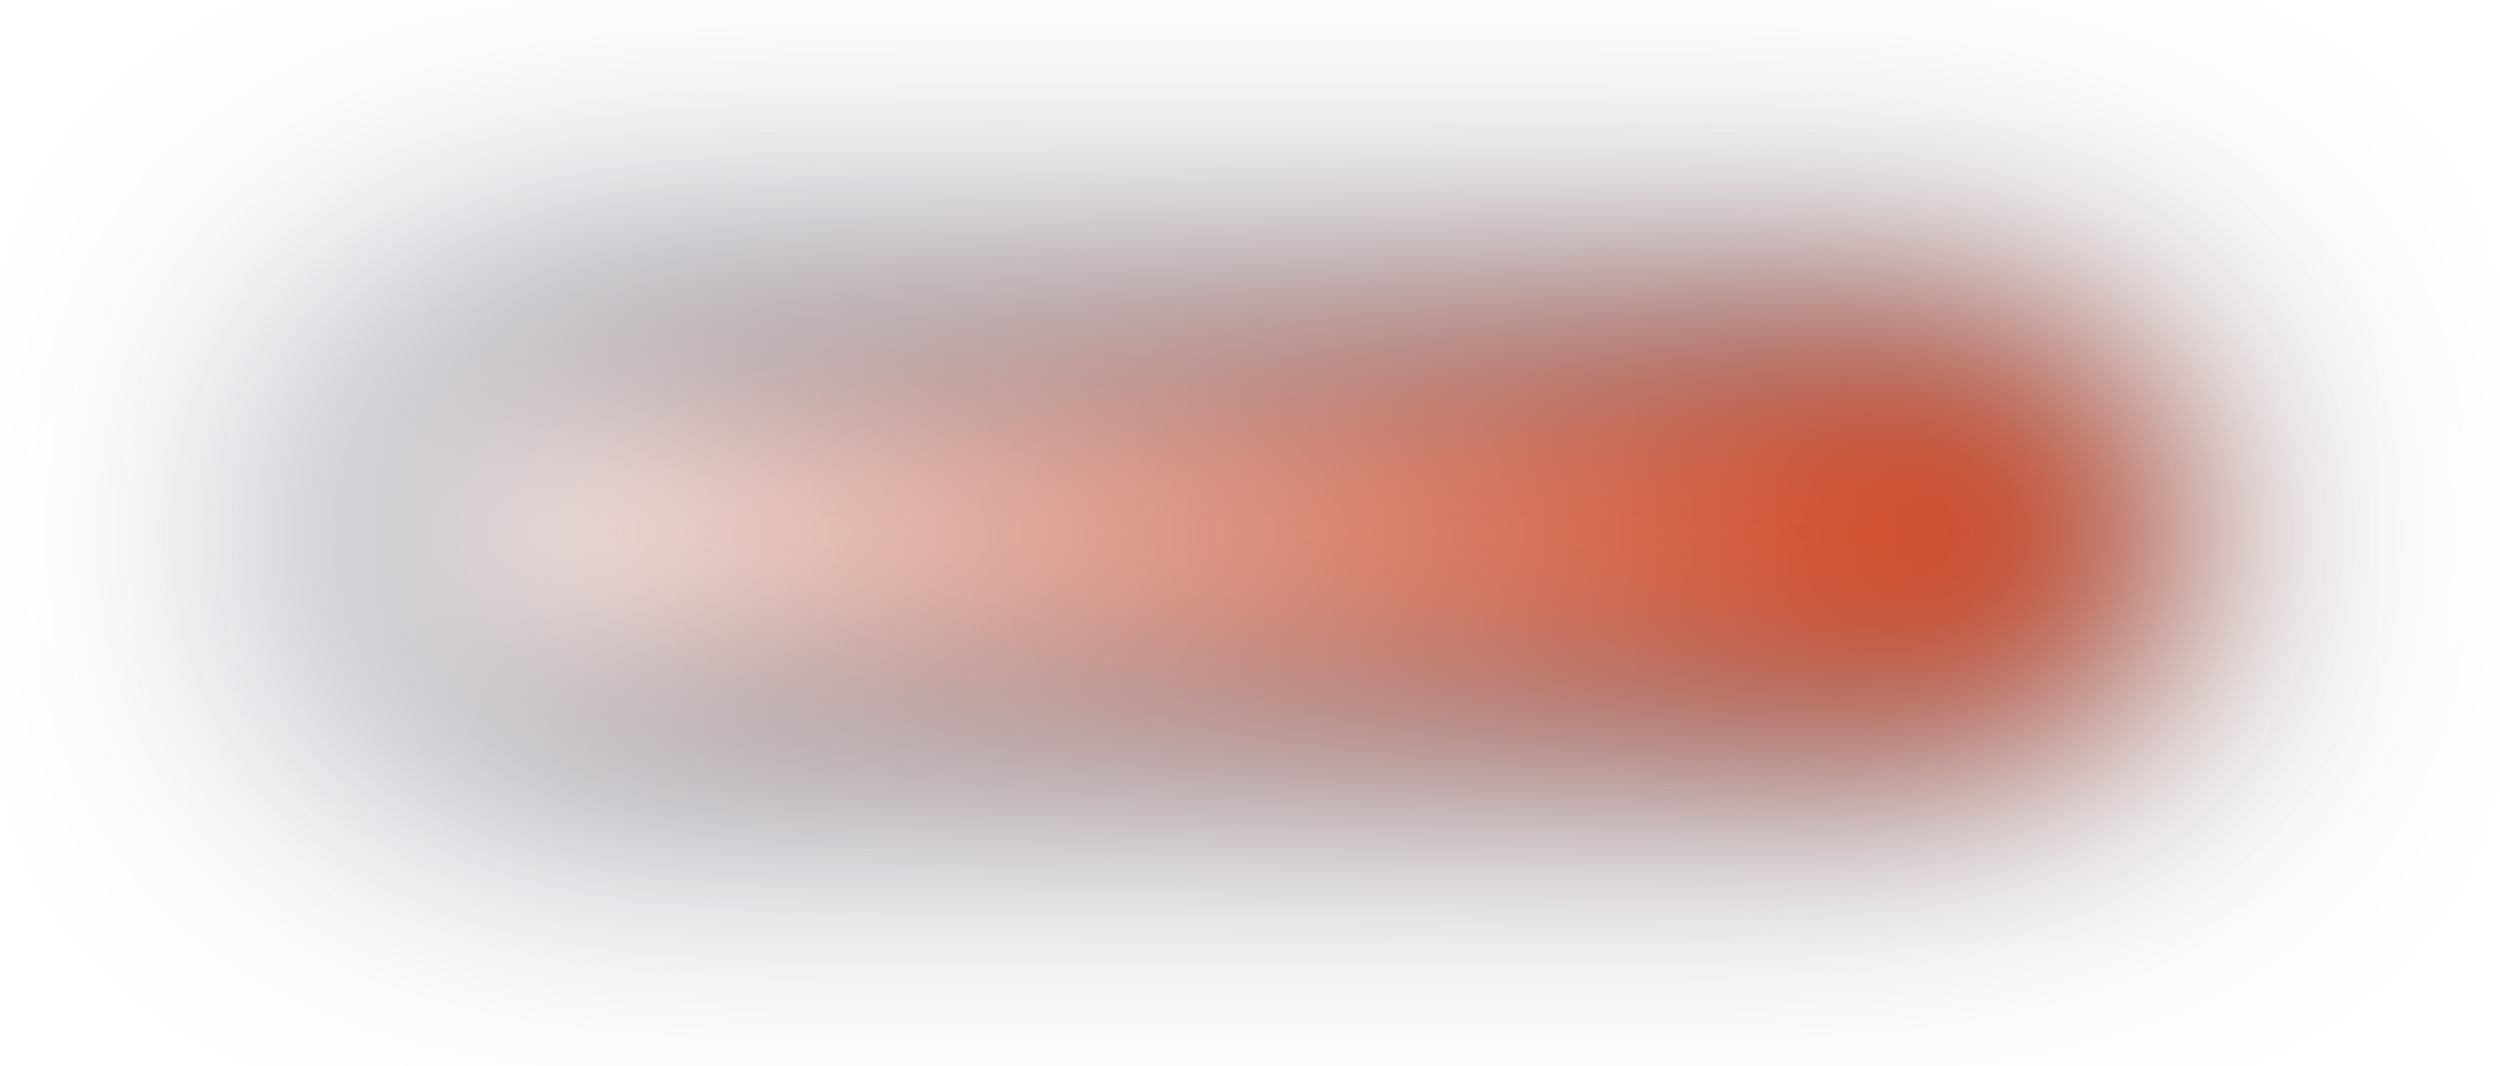
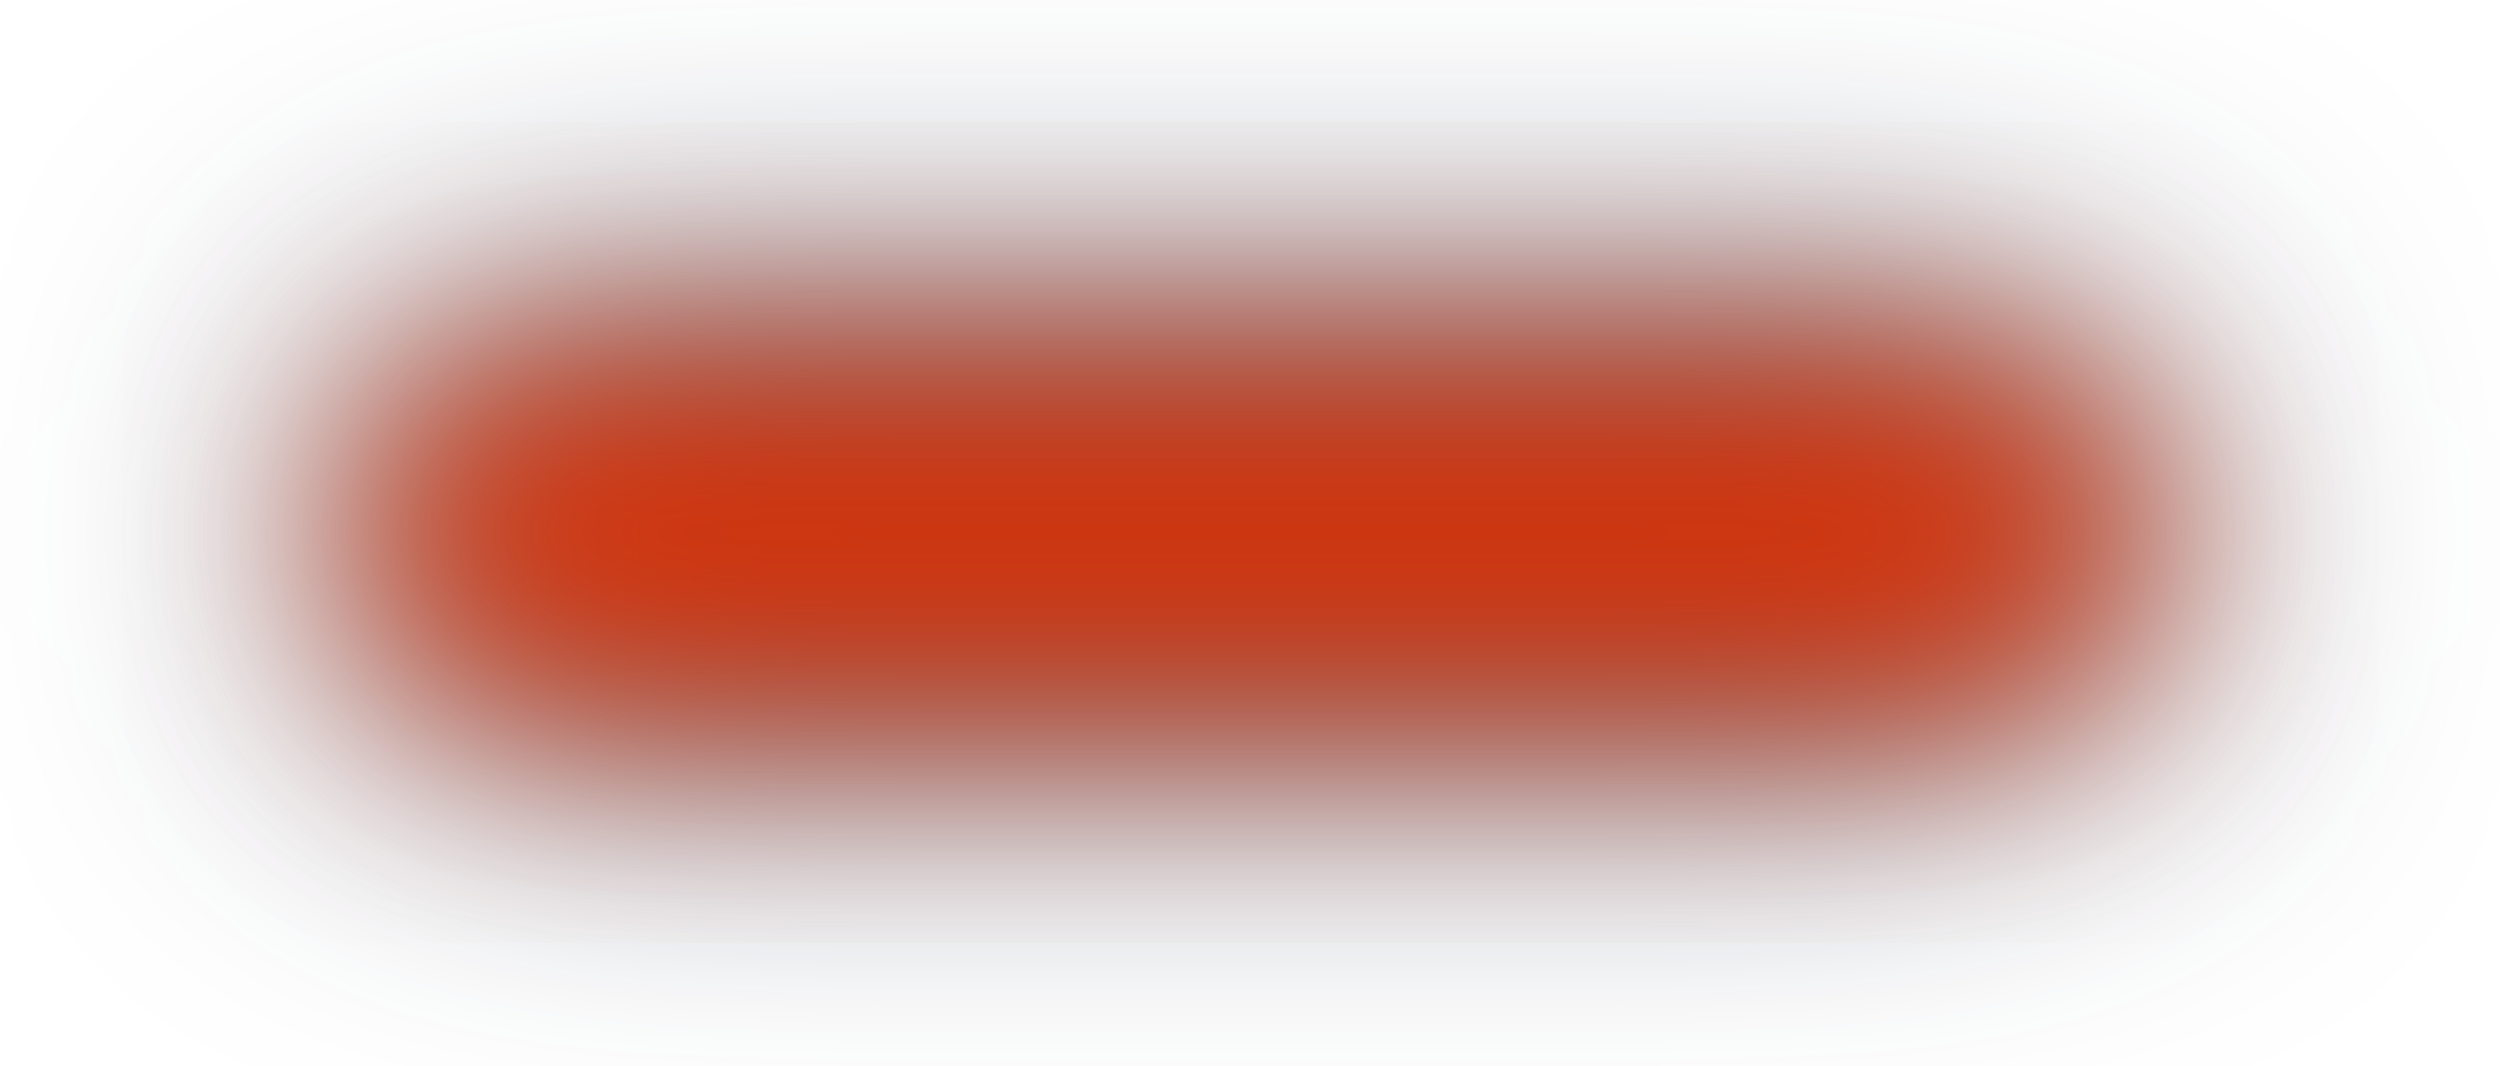
<svg xmlns="http://www.w3.org/2000/svg" width="305" height="130" fill="none">
  <g filter="url(#a)">
    <path fill-rule="evenodd" clip-rule="evenodd" d="M261 65c0 11.598-9.402 21-21 21H65c-11.598 0-21-9.402-21-21s9.402-21 21-21h175c11.598 0 21 9.402 21 21z" fill="url(#b)" />
  </g>
  <g filter="url(#c)">
    <path fill-rule="evenodd" clip-rule="evenodd" d="M261 65c0 11.598-9.402 21-21 21H65c-11.598 0-21-9.402-21-21s9.402-21 21-21h175c11.598 0 21 9.402 21 21z" fill="url(#d)" />
  </g>
  <defs>
    <linearGradient id="b" x1="257.5" y1="65" x2="44" y2="65" gradientUnits="userSpaceOnUse">
      <stop stop-color="#14213d" />
      <stop offset="1" stop-color="#14213d" />
    </linearGradient>
    <linearGradient id="d" x1="257.5" y1="65" x2="44" y2="65" gradientUnits="userSpaceOnUse">
      <stop stop-color="#dc2f02" />
-       <stop offset="1" stop-color="#FFFFFF" />
+       <stop offset="1" stop-color="#dc2f02" />
    </linearGradient>
    <filter id="a" x="0" y="0" width="305" height="130" filterUnits="userSpaceOnUse" color-interpolation-filters="sRGB">
      <feFlood flood-opacity="0" result="BackgroundImageFix" />
      <feBlend in="SourceGraphic" in2="BackgroundImageFix" result="shape" />
      <feGaussianBlur stdDeviation="22" result="effect1_foregroundBlur_6_442" />
    </filter>
    <filter id="c" x="15" y="15" width="275" height="100" filterUnits="userSpaceOnUse" color-interpolation-filters="sRGB">
      <feFlood flood-opacity="0" result="BackgroundImageFix" />
      <feBlend in="SourceGraphic" in2="BackgroundImageFix" result="shape" />
      <feGaussianBlur stdDeviation="14.5" result="effect1_foregroundBlur_6_442" />
    </filter>
  </defs>
</svg>
